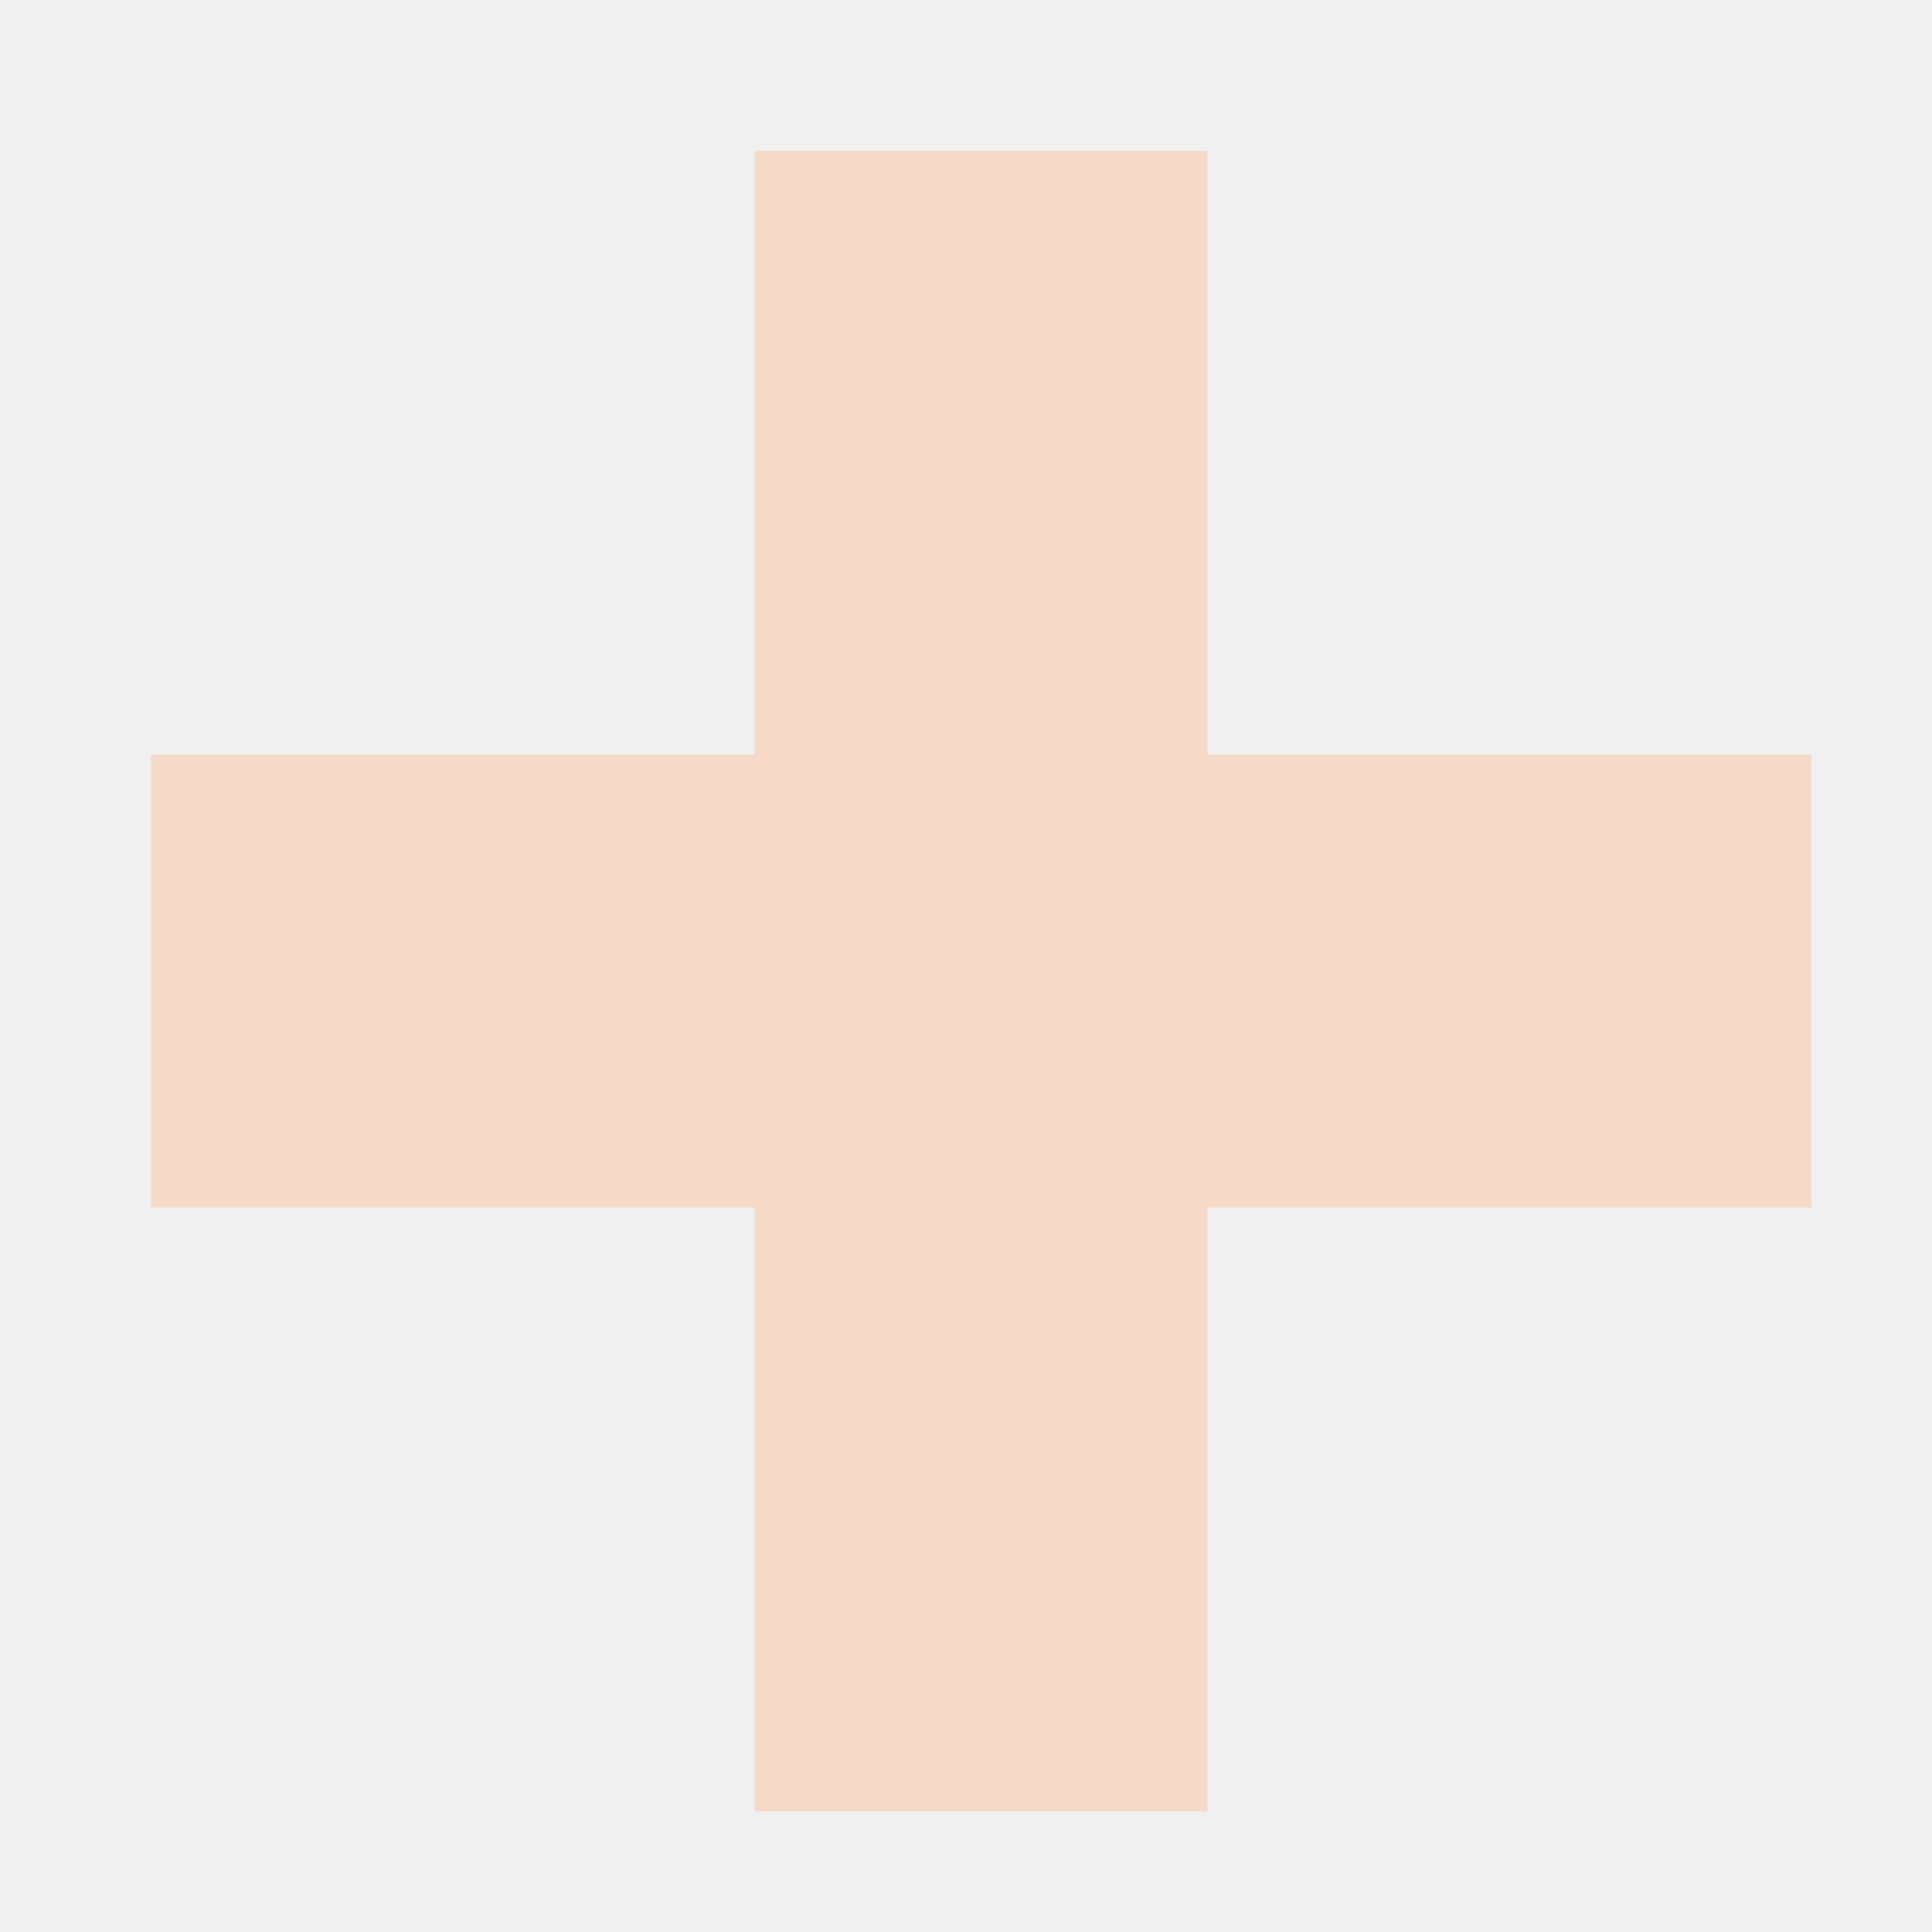
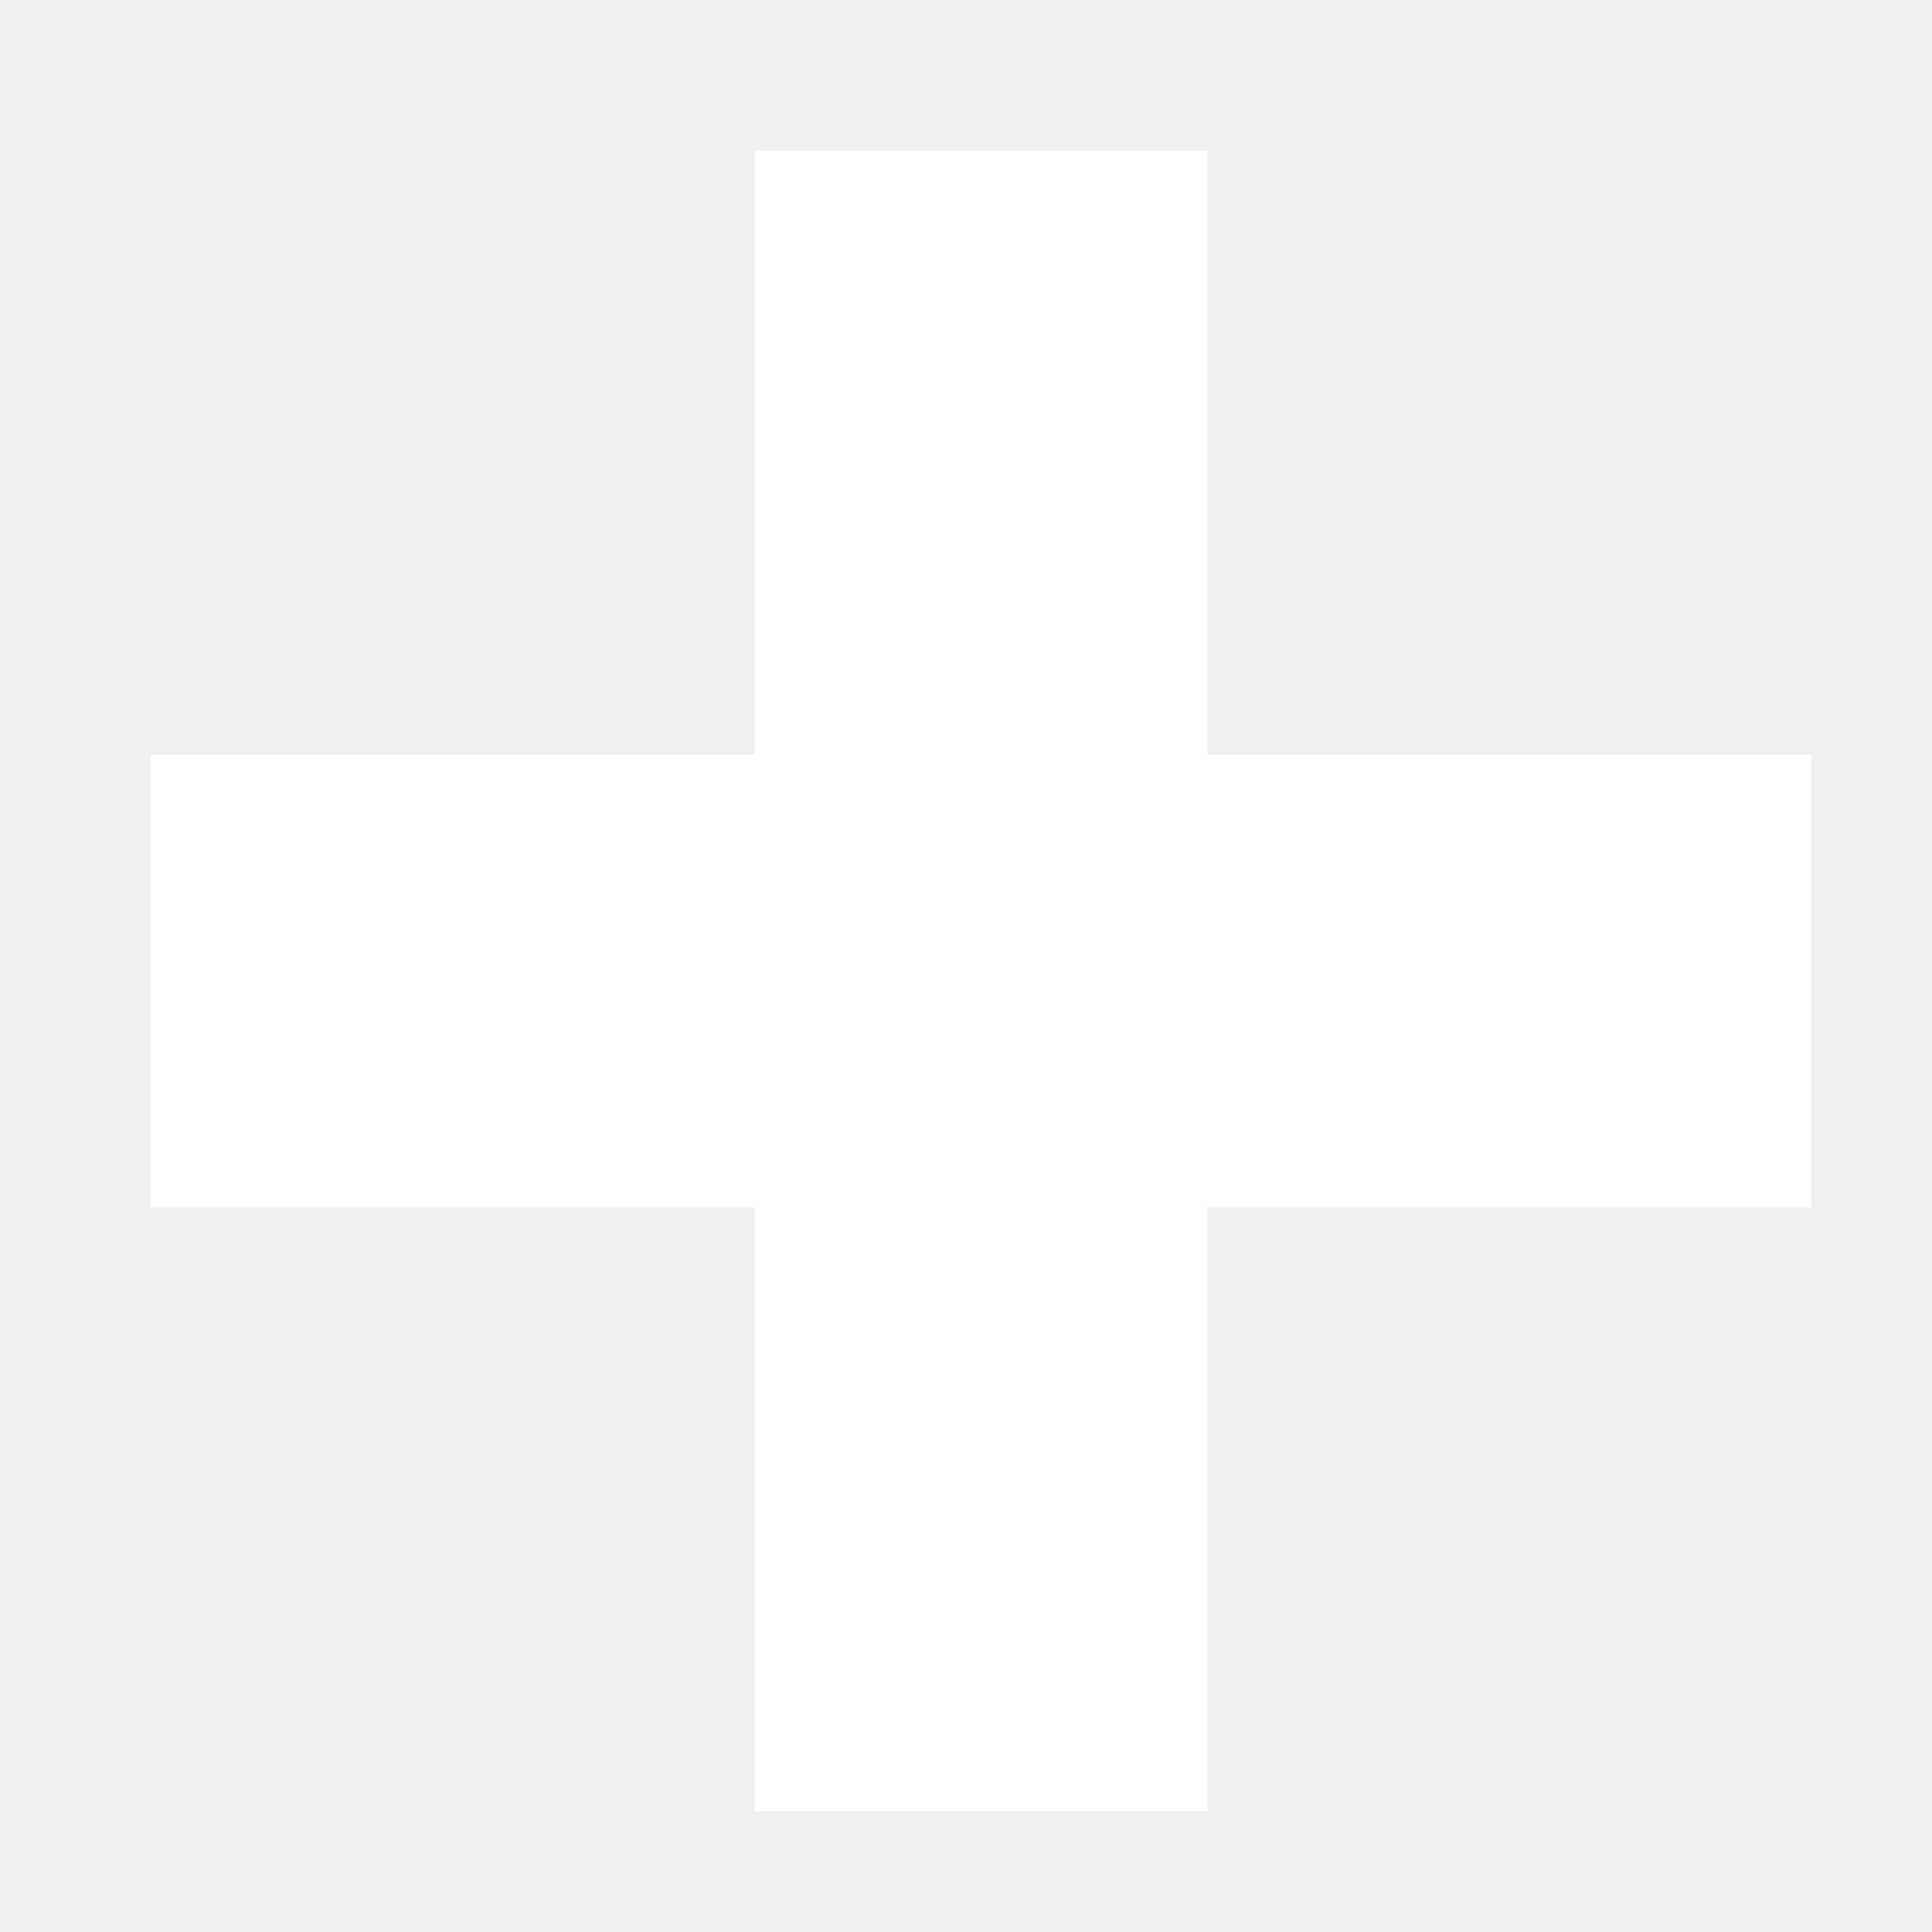
<svg xmlns="http://www.w3.org/2000/svg" width="64.0px" height="64.0px" viewBox="0 0 64.0 64.0" version="1.1" id="SVGRoot">
  <defs id="defs9" />
  <g id="layer1">
-     <rect style="fill:#f7d9c8;fill-rule:evenodd" id="rect69" width="15" height="55" x="25" y="5" />
-     <rect style="fill:#f7d9c8;fill-rule:evenodd" id="rect71" width="55" height="15" x="5" y="25" />
+     <rect style="fill:#ffffff;fill-rule:evenodd" id="rect69" width="15" height="55" x="25" y="5" />
+     <rect style="fill:#ffffff;fill-rule:evenodd" id="rect71" width="55" height="15" x="5" y="25" />
  </g>
</svg>
